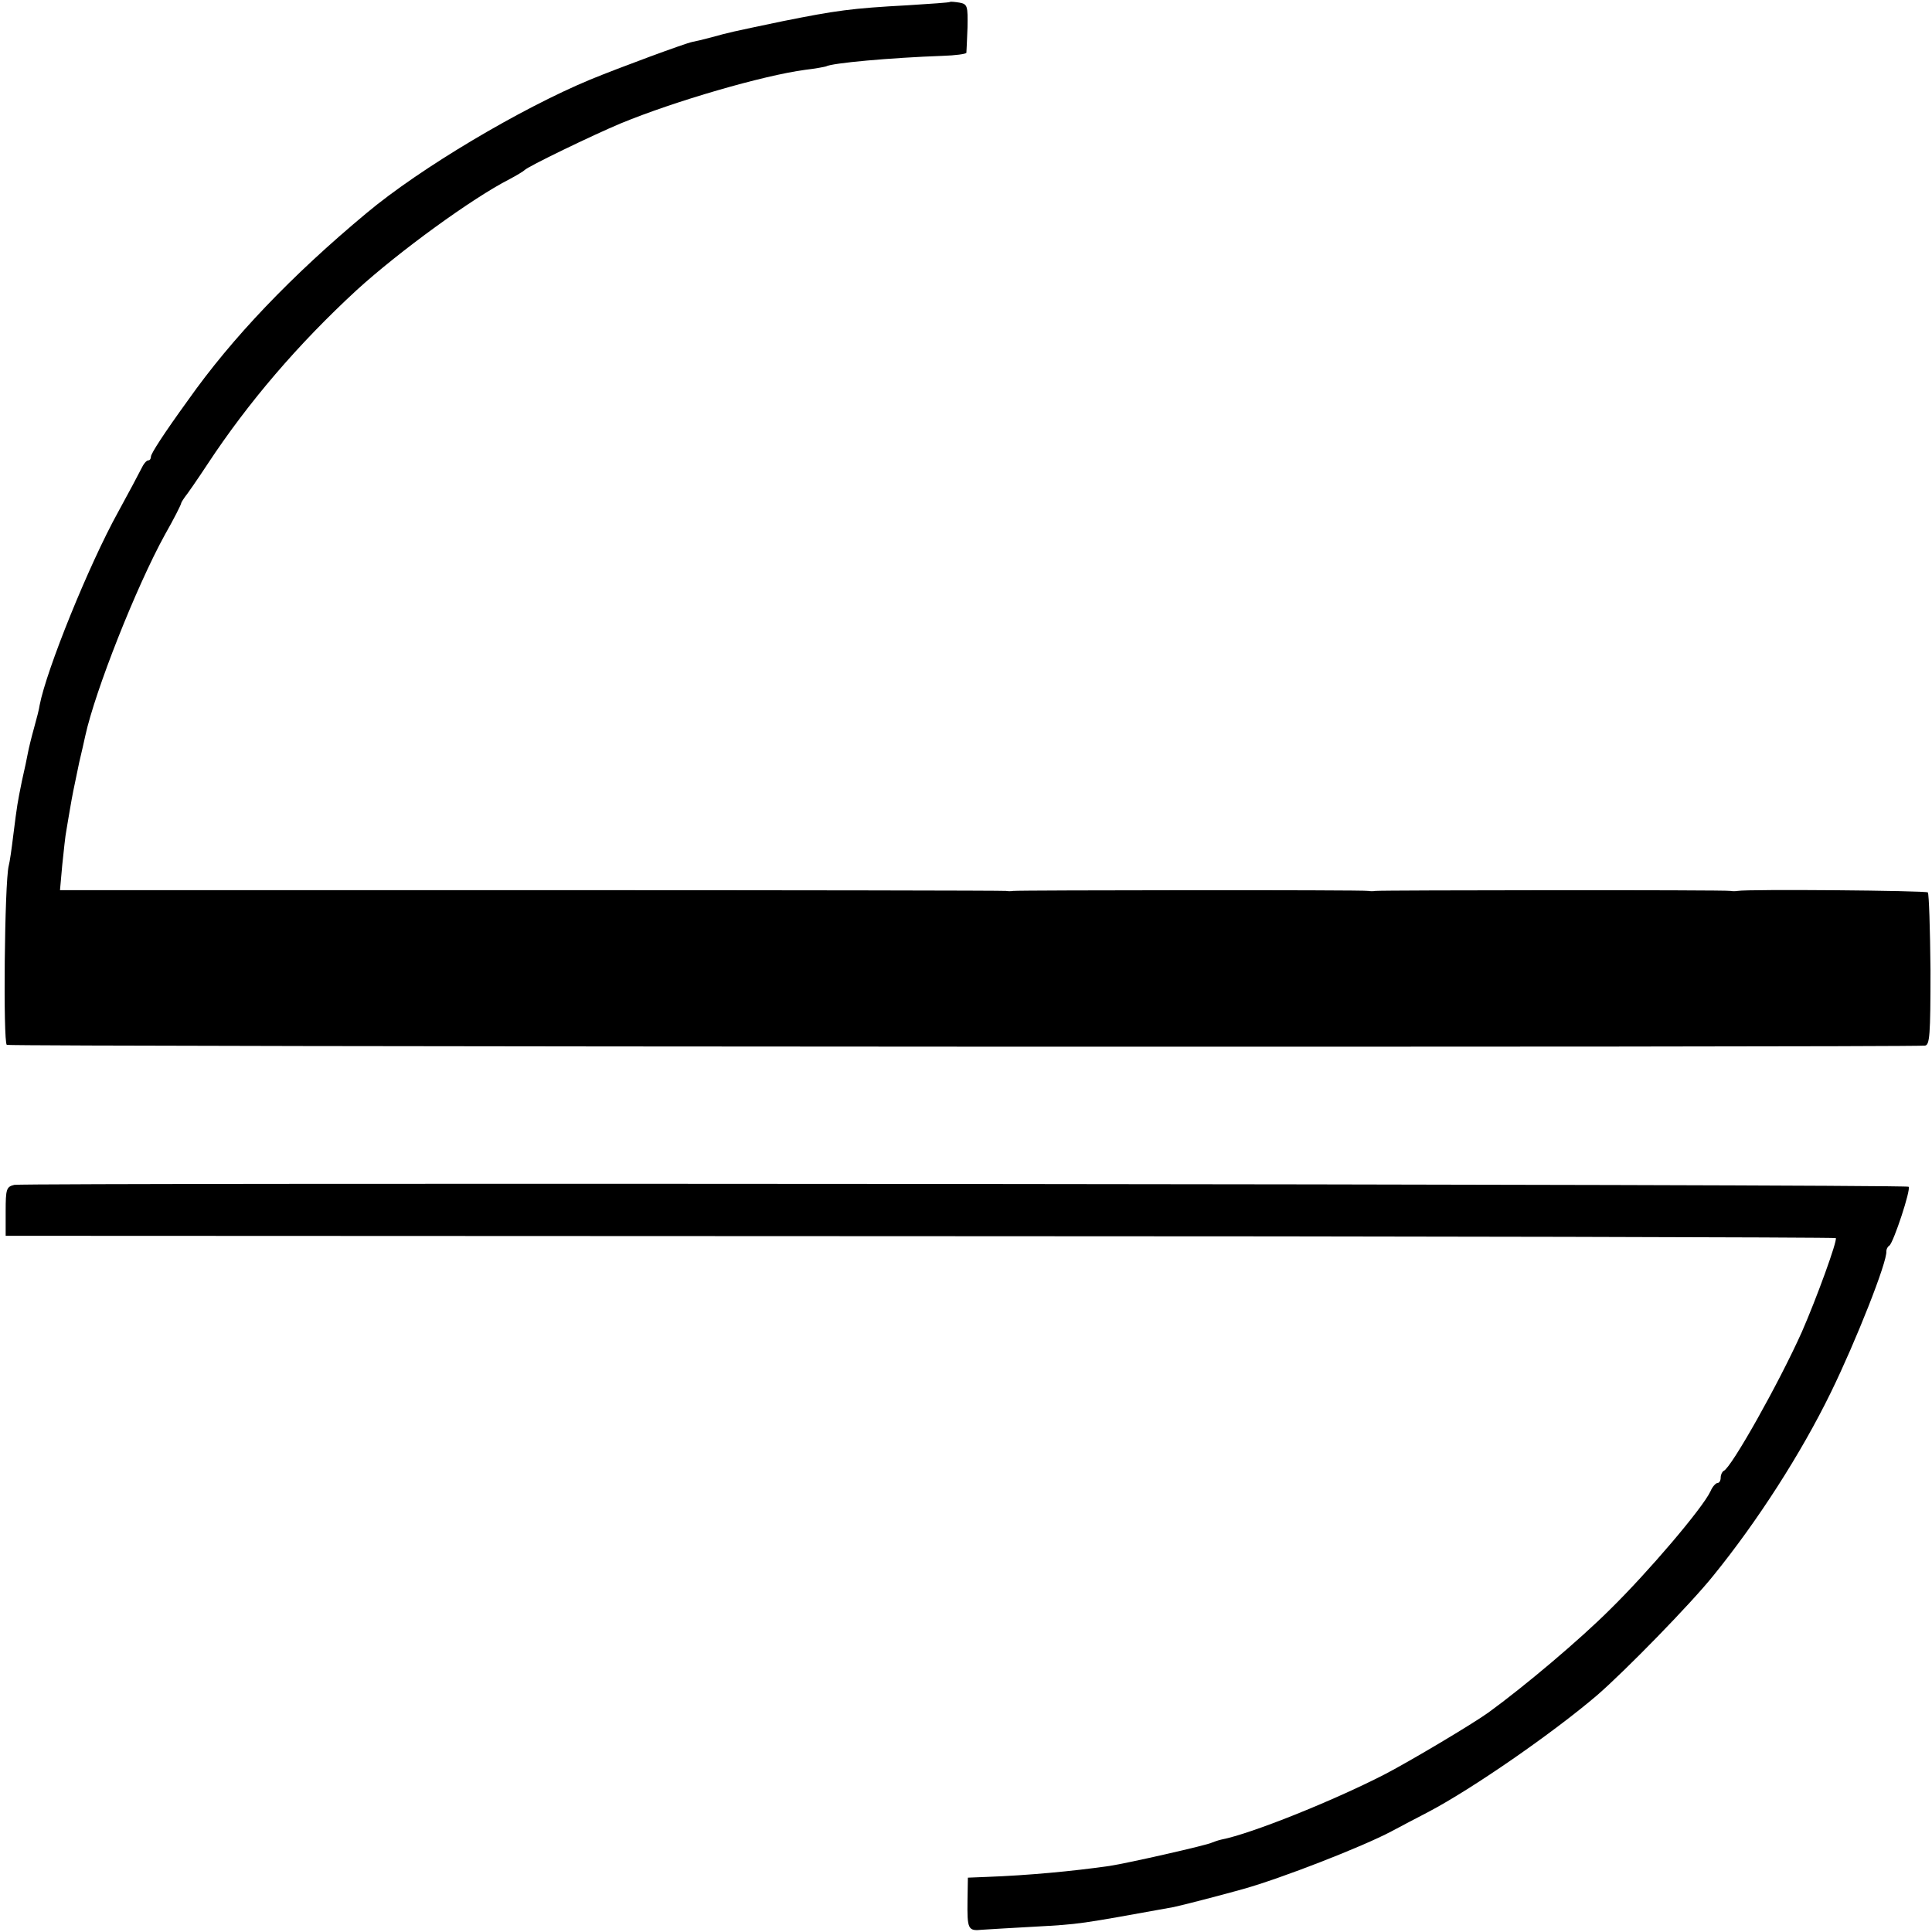
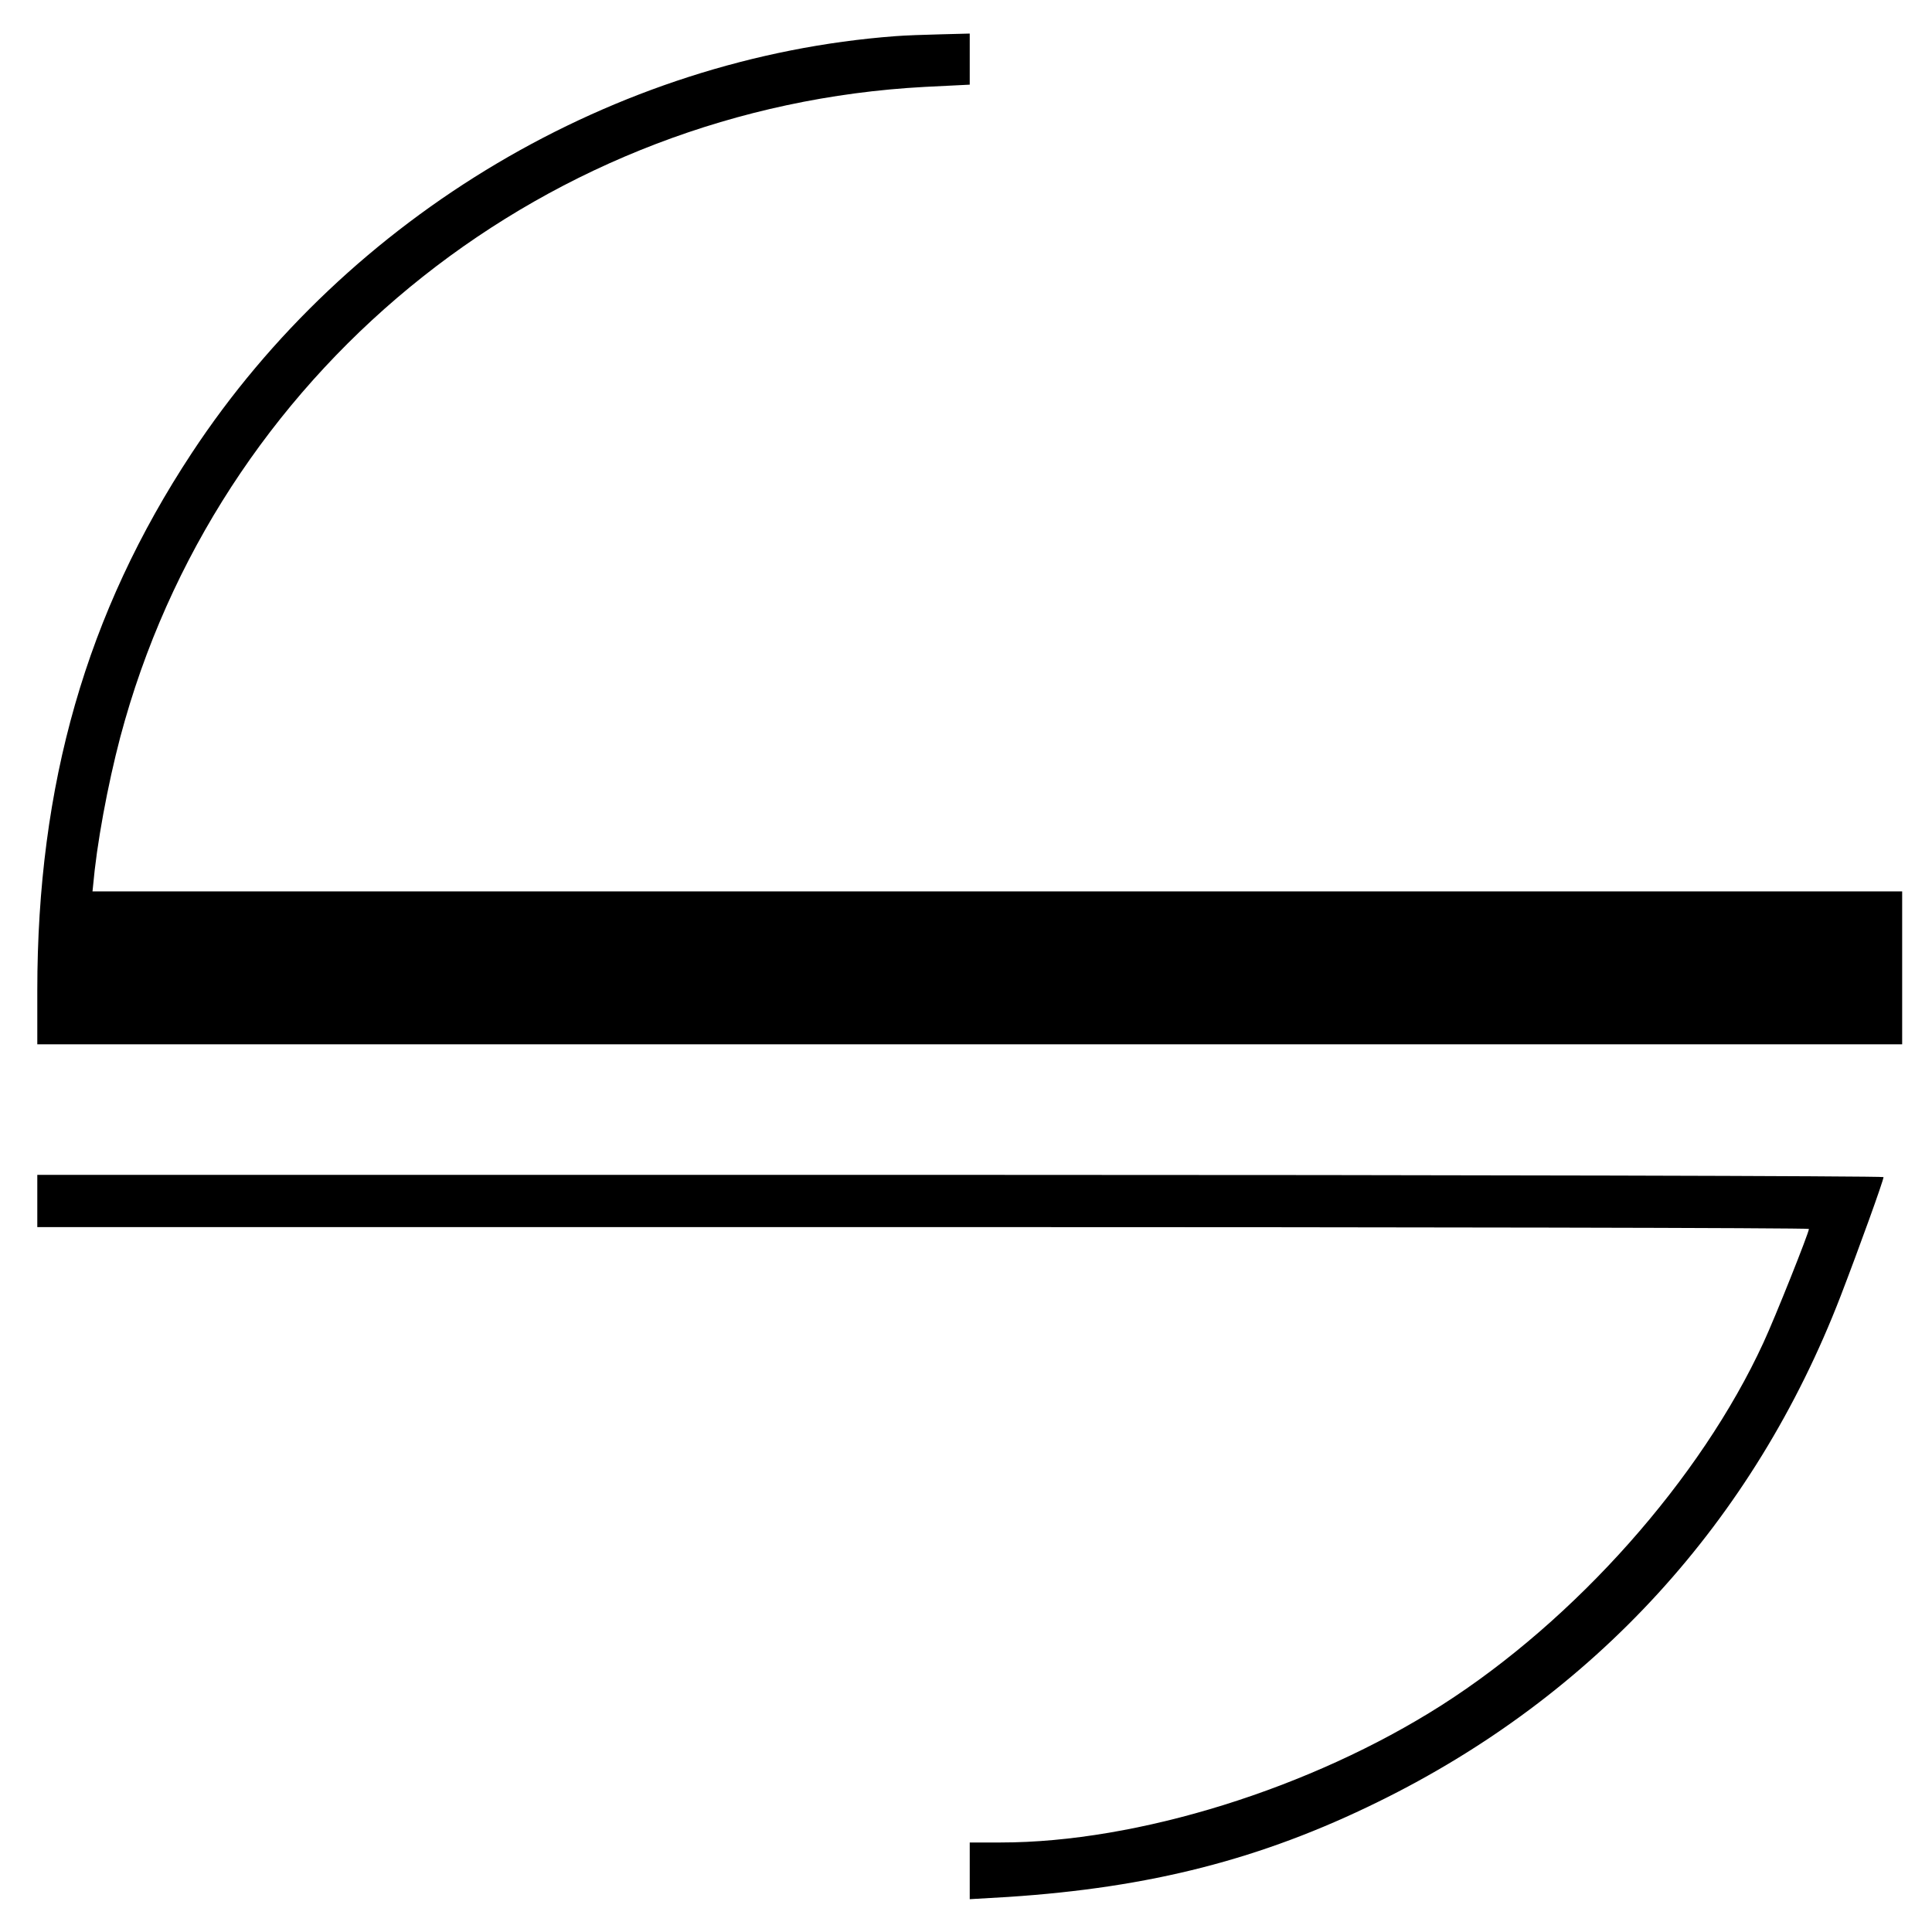
- <svg xmlns="http://www.w3.org/2000/svg" version="1" width="682.667" height="682.667" viewBox="0 0 512 512">
-   <path d="M251.8.5c-.2.2-5.2.5-11.3.9-14.9.8-19 1.4-33 4.2-14.3 3-13.9 2.9-19 4.3-2.2.6-4.4 1.1-5 1.2-2 .4-19.3 6.8-27.1 10-18.5 7.7-45.1 23.5-59.3 35.4-19.7 16.4-35.6 33-47.3 49.6-6.3 8.7-9.8 14.1-9.8 14.9 0 .6-.3 1-.7 1-.5 0-1.3 1-1.9 2.3-.6 1.2-3.3 6.3-6.1 11.4-7.7 13.9-19 41.8-20.8 51.2-.1.9-.8 3.6-1.5 6.1-.7 2.5-1.4 5.4-1.6 6.5-.2 1.1-.9 4.5-1.6 7.5-1.2 6-1.2 5.8-2.3 14.5-.4 3.3-.9 6.9-1.2 8-1.1 4.5-1.5 46.7-.5 47.4.8.5 501.6.7 508.3.2 1.3-.1 1.5-2.6 1.5-20-.1-11-.4-20.2-.7-20.6-.6-.5-47.5-.9-50.4-.4-.5.1-1.4.1-1.9 0-1.2-.3-92.8-.2-94.1 0-.5.1-1.4.1-1.9 0-1.2-.3-92.8-.2-94.1 0-.5.1-1.4.1-1.9 0-.6-.1-57.2-.2-125.8-.2H15.9l.6-6.7c.4-3.7.8-7.8 1.1-9.2.2-1.4.7-4 1-5.9.6-3.5.8-4.5 2.4-12.1.6-2.5 1.3-5.6 1.6-7 2.6-11.9 13.5-39.5 21.1-53.3 2.4-4.2 4.3-8 4.3-8.3 0-.2.5-1 1-1.7.6-.7 3.3-4.6 6-8.7 10.8-16.4 24-31.8 39.5-46.1 11.3-10.3 30.7-24.4 40.5-29.4 1.9-1 3.7-2.1 4-2.4.7-.9 18.1-9.3 25.5-12.4 14.3-5.9 37.7-12.7 48.9-14.2 2.7-.3 5.2-.8 5.5-.9 1.5-.9 17.1-2.3 30.9-2.8 3.4-.1 6.2-.5 6.3-.8 0-.3.2-3.3.3-6.7.1-5.7 0-6.2-2.1-6.6-1.2-.2-2.4-.3-2.5-.2zM3.8 314c-2.1.5-2.3 1.1-2.3 7v6.5l242.2.1c133.3 0 242.5.3 242.8.5.5.6-5.1 16-9 24.9-6.1 13.6-18.7 36-20.7 36.8-.4.2-.8 1-.8 1.8s-.4 1.4-.8 1.4c-.5 0-1.4 1-1.9 2.2-2.1 4.5-16.6 21.5-26.6 31.3-8 8-22.7 20.4-32.2 27.3-4.3 3.1-20.6 12.8-27.5 16.4-13.6 7-35.5 15.8-43.3 17.3-.9.2-2 .6-2.5.8-.9.6-22.5 5.5-27.2 6.2-9.8 1.4-21.6 2.5-32.5 2.9l-5 .2-.1 5.9c-.1 7.8.1 8.3 3.9 7.9 1.8-.1 7.9-.5 13.7-.8 12.5-.7 11.5-.6 37-5.2 2-.4 13.2-3.3 18.5-4.8 10-2.8 31.6-11.2 39.3-15.3 2.6-1.4 7-3.7 9.7-5.1 11.8-6.2 33.1-21 44.7-30.9 7.4-6.4 24.9-24.3 30.9-31.8 11.6-14.3 23.2-32.3 31.1-48.5 6.6-13.5 15-34.7 14.7-37.4 0-.5.3-1.2.8-1.5 1.1-.8 5.8-15 5.1-15.6-.7-.7-499.1-1.1-502-.5z" />
+ <svg xmlns="http://www.w3.org/2000/svg" version="1.0" width="518pt" height="518pt" viewBox="0 0 518 518" preserveAspectRatio="xMidYMid meet">
+   <g transform="translate(0,518) scale(0.1,-0.1)" fill="#000000" stroke="none">
+     <path d="M2400 5083 c-752 -57 -1466 -480 -1886 -1118 -282 -428 -414 -888 -414 -1441 l0 -144 2500 0 2500 0 0 205 0 205 -2426 0 -2426 0 6 58 c14 121 47 284 81 401 276 961 1139 1644 2144 1698 l121 6 0 69 0 68 -77 -2 c-43 -1 -98 -3 -123 -5z" />
+     <path d="M100 1960 l0 -70 2375 0 c1306 0 2375 -2 2375 -5 0 -10 -90 -236 -122 -305 -168 -365 -504 -743 -863 -972 -350 -223 -815 -368 -1182 -368 l-83 0 0 -76 0 -76 103 6 c381 25 679 101 992 255 579 284 1007 752 1240 1356 50 130 115 310 115 319 0 3 -1114 6 -2475 6 l-2475 0 0 -70z" />
+   </g>
</svg>
